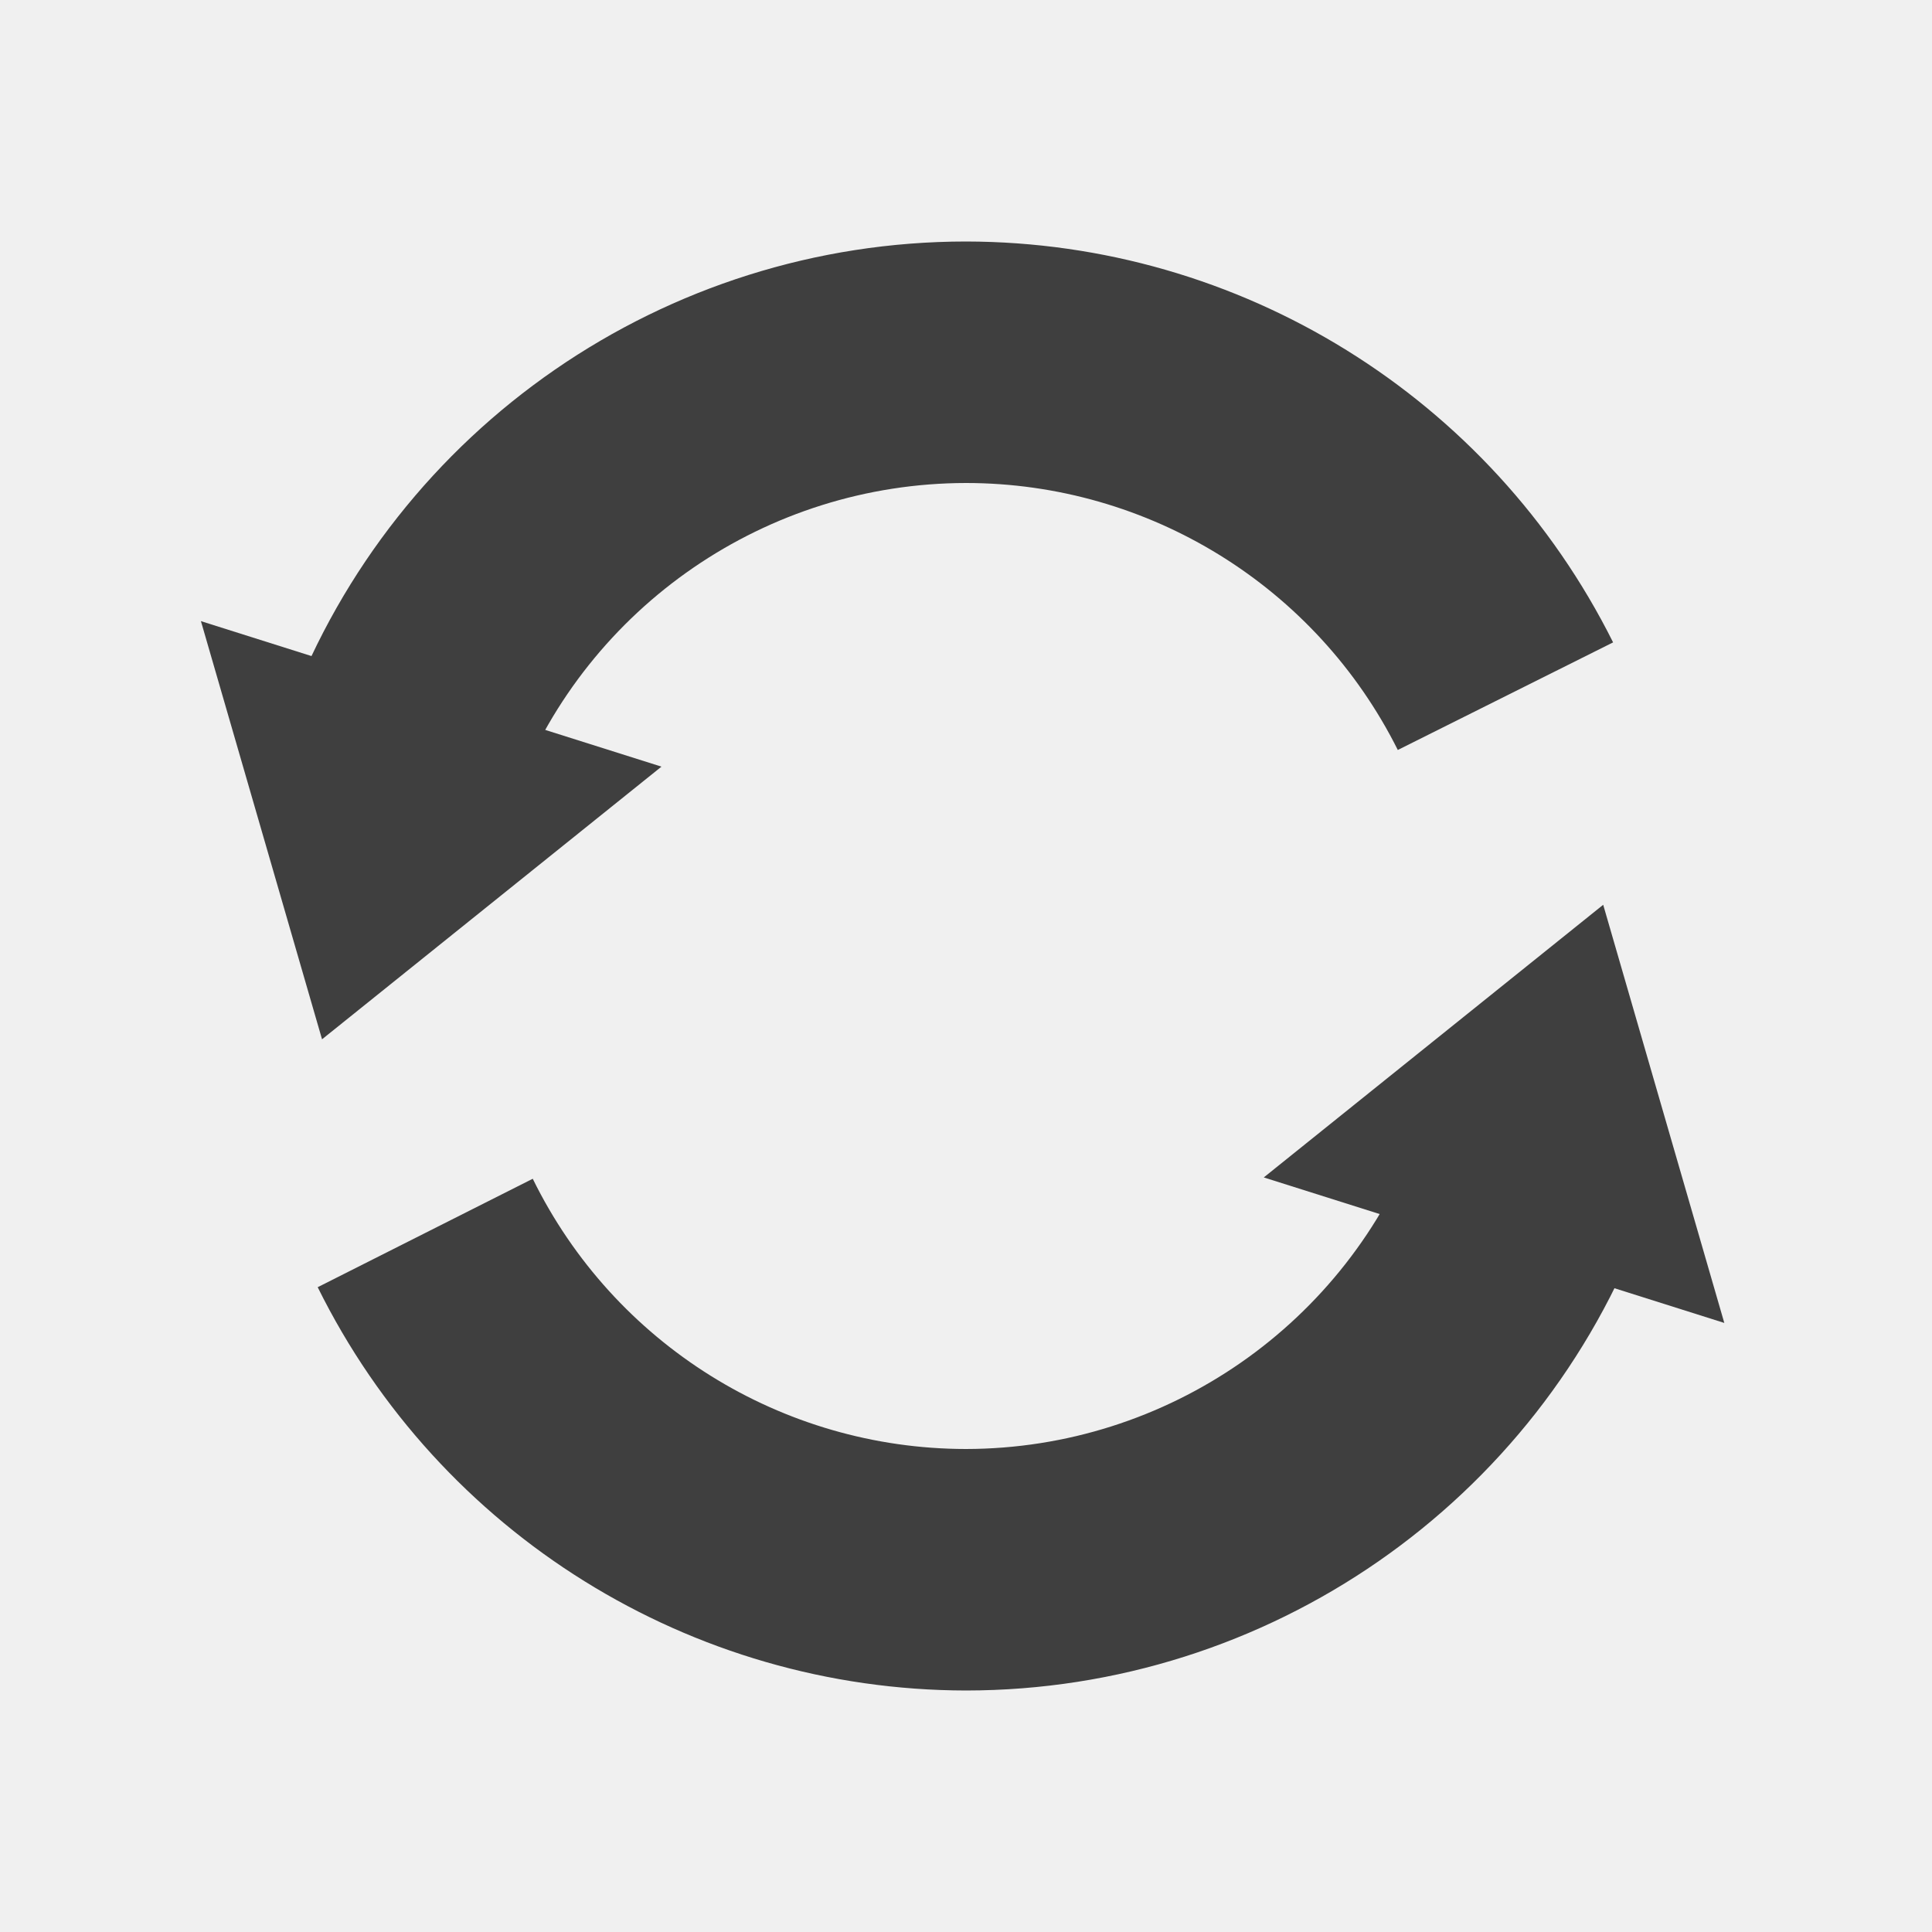
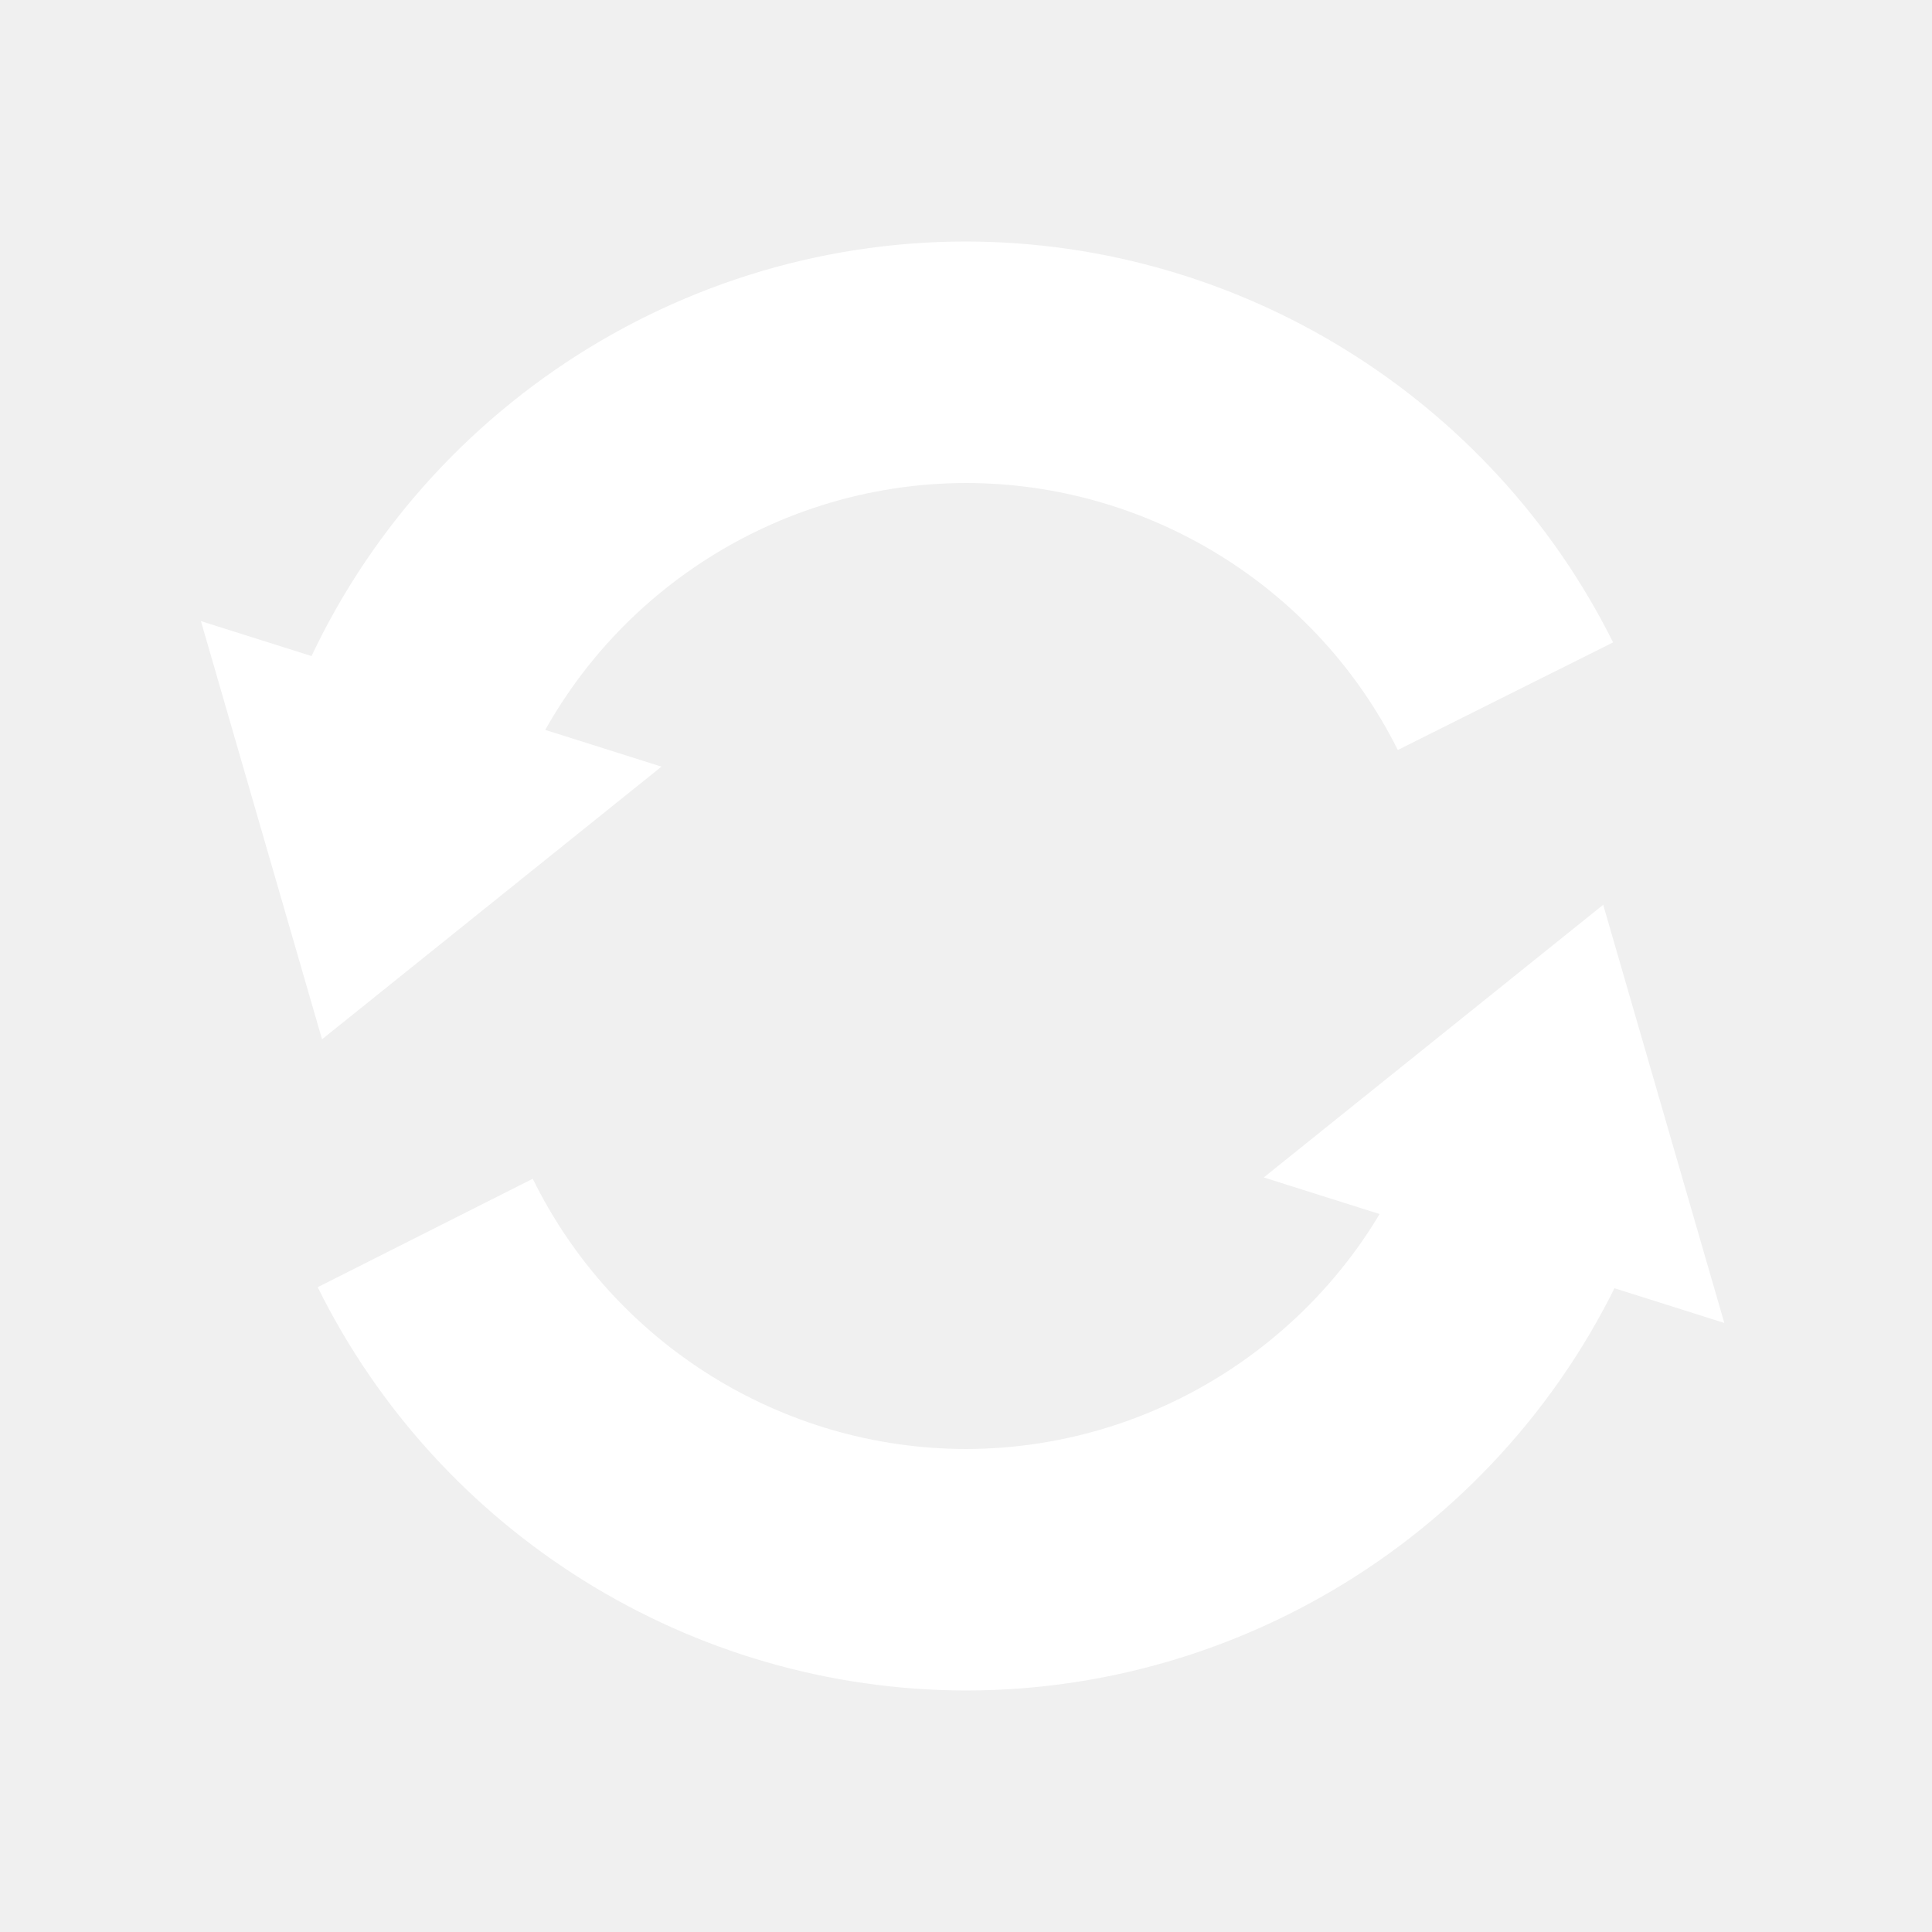
- <svg xmlns="http://www.w3.org/2000/svg" version="1.1" x="0" y="0" width="16" height="16" viewBox="0, 0, 16, 16" id="svg94">
-   <defs id="defs98" />
-   <path style="fill:#3f3f3f;fill-opacity:1;stroke:none;stroke-width:2;stroke-linecap:butt;stroke-linejoin:round;stroke-miterlimit:4;stroke-dasharray:none;stroke-dashoffset:0;stroke-opacity:1;paint-order:normal" d="M 8 2 A 6 6 0 0 0 2.395 5.867 L 4.275 6.555 A 4 4 0 0 1 8 4 A 4 4 0 0 1 11.576 6.211 L 13.359 5.32 A 6 6 0 0 0 8 2 z M 11.74 9.402 A 4 4 0 0 1 8 12 A 4 4 0 0 1 4.412 9.762 L 2.631 10.66 A 6 6 0 0 0 8 14 A 6 6 0 0 0 13.615 10.105 L 11.74 9.402 z " id="path2643" />
-   <ellipse style="fill:none;fill-opacity:0.249;stroke:none;stroke-width:1;stroke-miterlimit:4;stroke-dasharray:none;stroke-dashoffset:10;stroke-opacity:1" id="path1647" cx="7.942" cy="8.007" rx="6.585" ry="6.596" />
-   <path style="fill:#3f3f3f;fill-opacity:1;stroke:none;stroke-width:1px;stroke-linecap:butt;stroke-linejoin:miter;stroke-opacity:1" d="M 10.466,9.751 14.28,10.956 13.277,7.493 Z" id="path1668" />
-   <path style="fill:#3f3f3f;fill-opacity:1;stroke:none;stroke-width:1px;stroke-linecap:butt;stroke-linejoin:miter;stroke-opacity:1" d="M 5.478,6.349 1.664,5.144 2.667,8.607 Z" id="path1668-6" />
+ <svg xmlns="http://www.w3.org/2000/svg" width="100%" height="100%" viewBox="0 0 16 16" version="1.1" xml:space="preserve" style="fill-rule:evenodd;clip-rule:evenodd;stroke-linejoin:round;stroke-miterlimit:2;">
+   <path id="path2643" d="M8,2C5.516,2.001 3.278,3.545 2.395,5.867L4.275,6.555C4.87,5.02 6.354,4.002 8,4C9.512,4.001 10.9,4.858 11.576,6.211L13.359,5.32C12.347,3.292 10.267,2.003 8,2ZM11.74,9.402C11.157,10.959 9.662,11.998 8,12C6.478,11.999 5.083,11.128 4.412,9.762L2.631,10.66C3.64,12.699 5.725,13.997 8,14C10.495,13.999 12.74,12.442 13.615,10.105L11.74,9.402Z" style="fill:white;fill-rule:nonzero;" />
+   <ellipse id="path1647" cx="7.942" cy="8.007" rx="6.585" ry="6.596" style="fill:none;" />
+   <path id="path1668" d="M10.466,9.751L14.28,10.956L13.277,7.493L10.466,9.751Z" style="fill:white;fill-rule:nonzero;" />
+   <path id="path1668-6" d="M5.478,6.349L1.664,5.144L2.667,8.607L5.478,6.349Z" style="fill:white;fill-rule:nonzero;" />
</svg>
